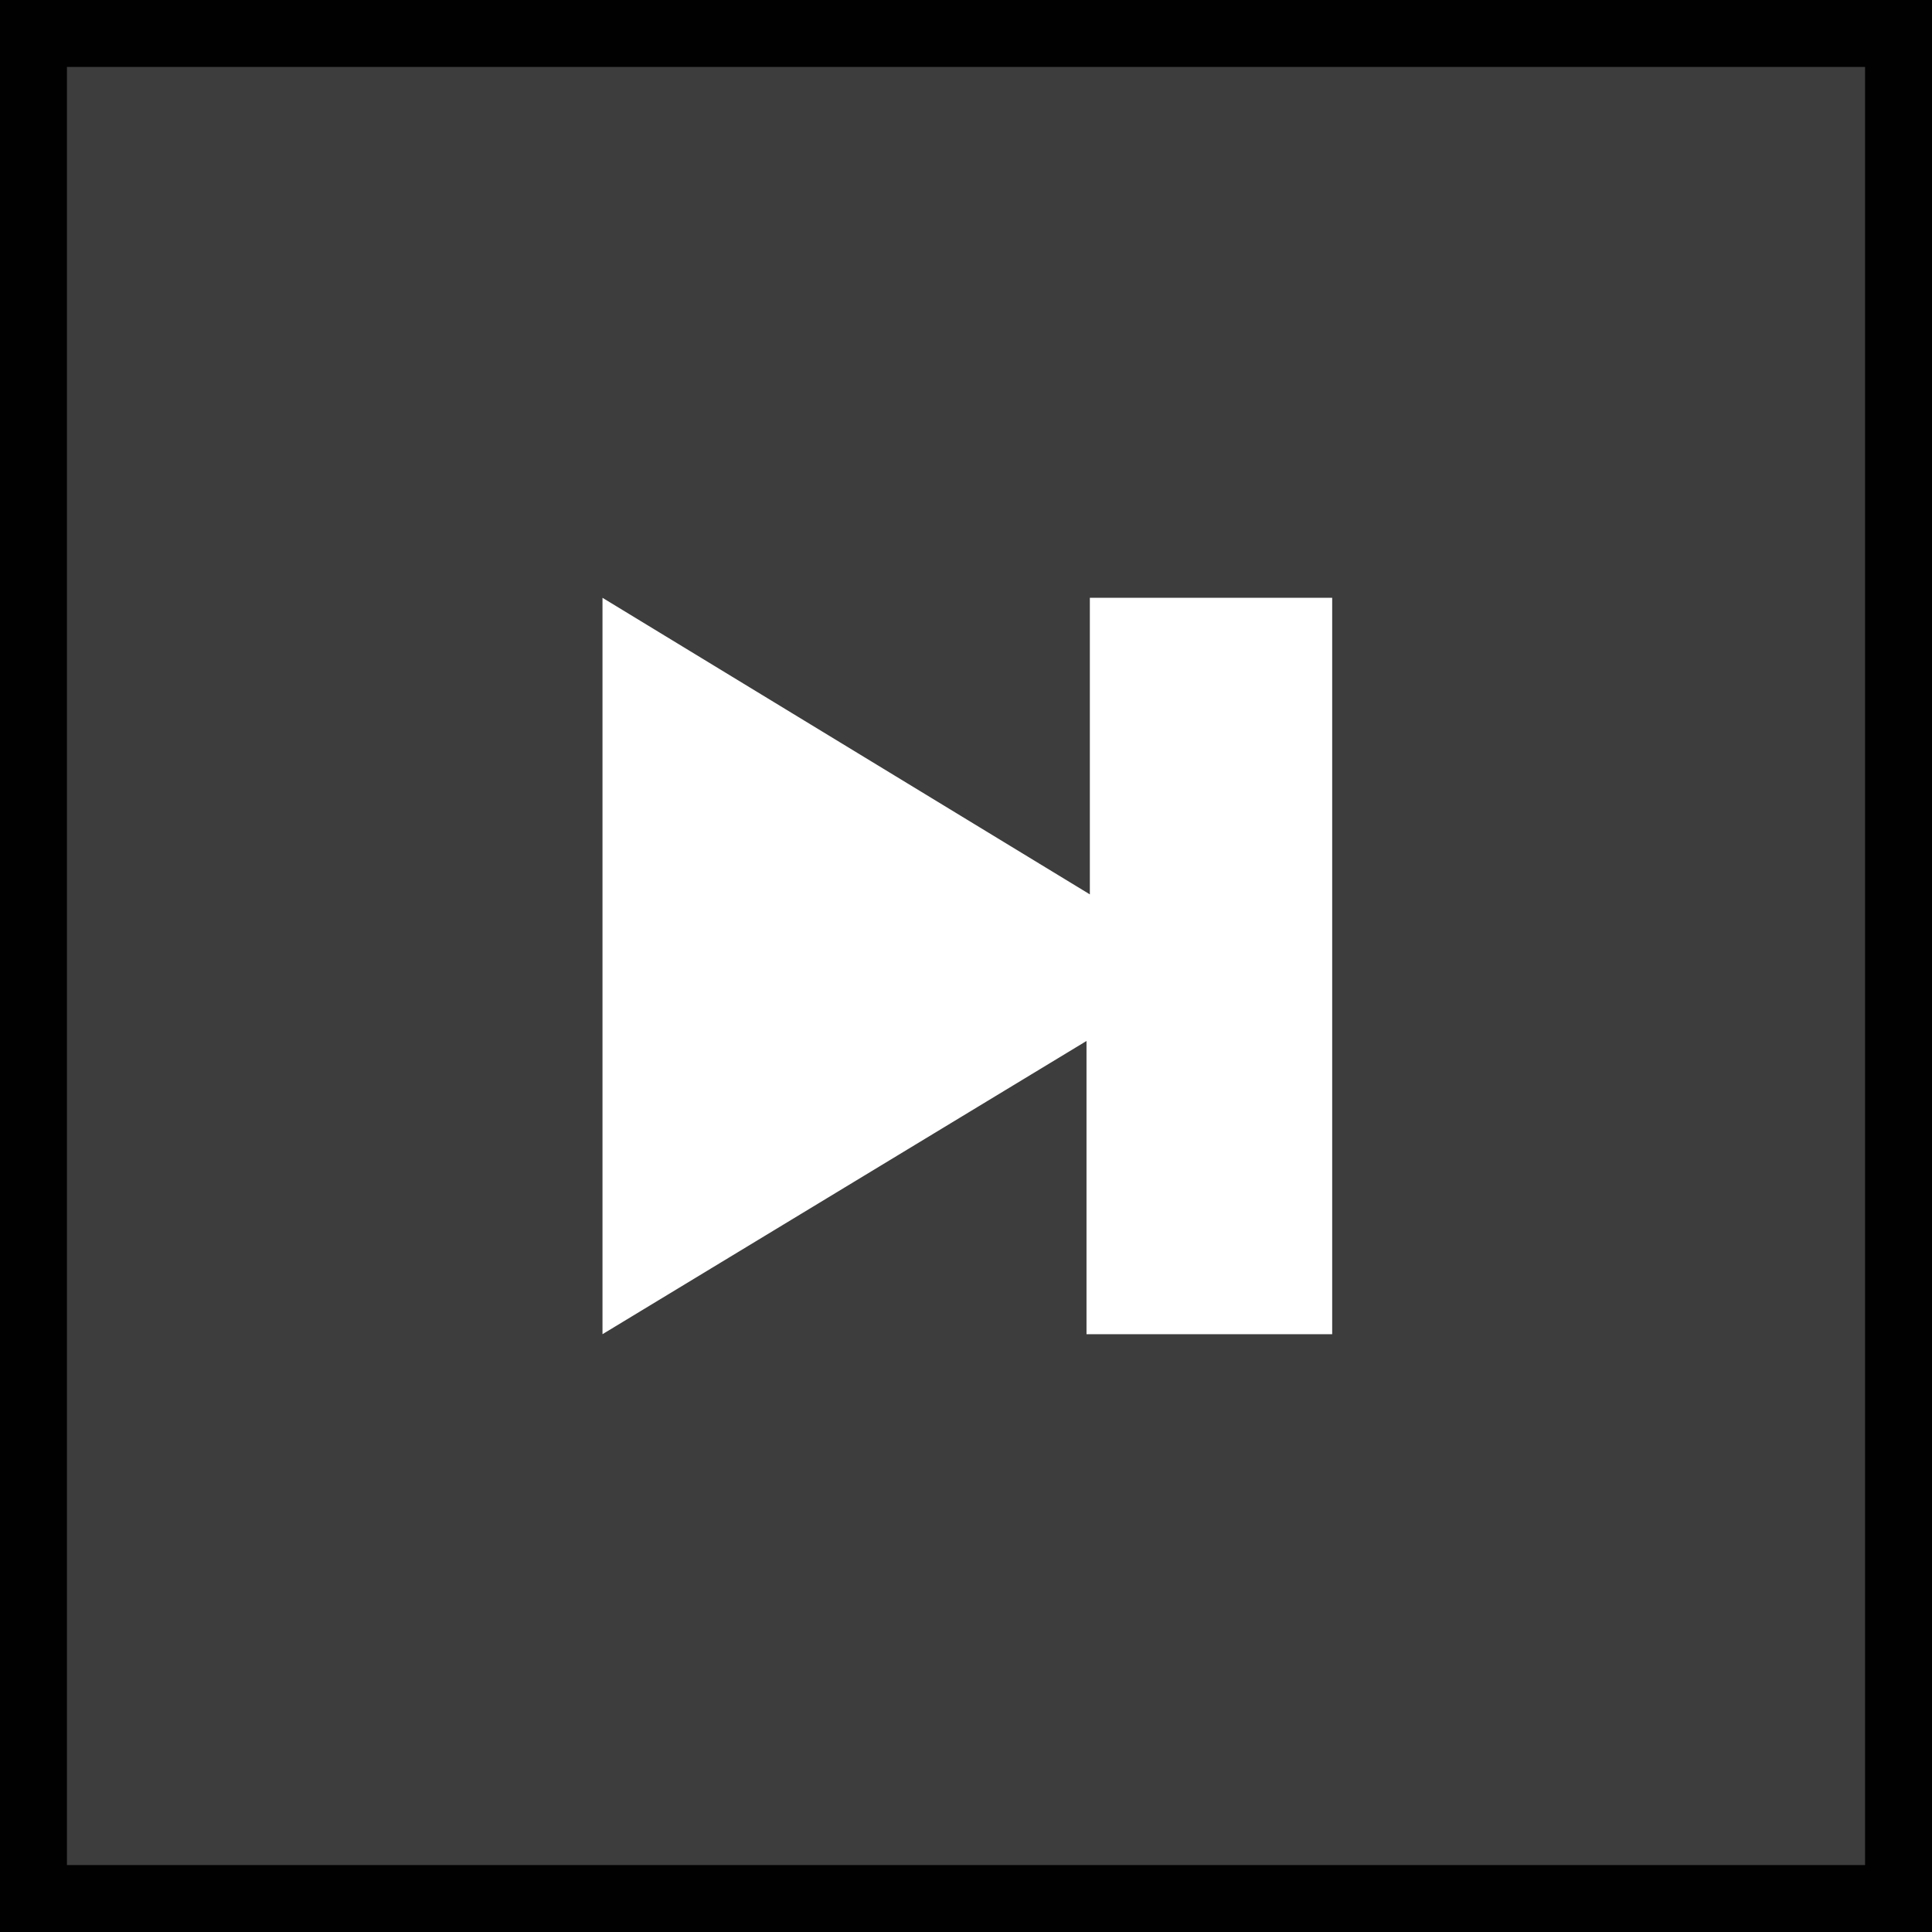
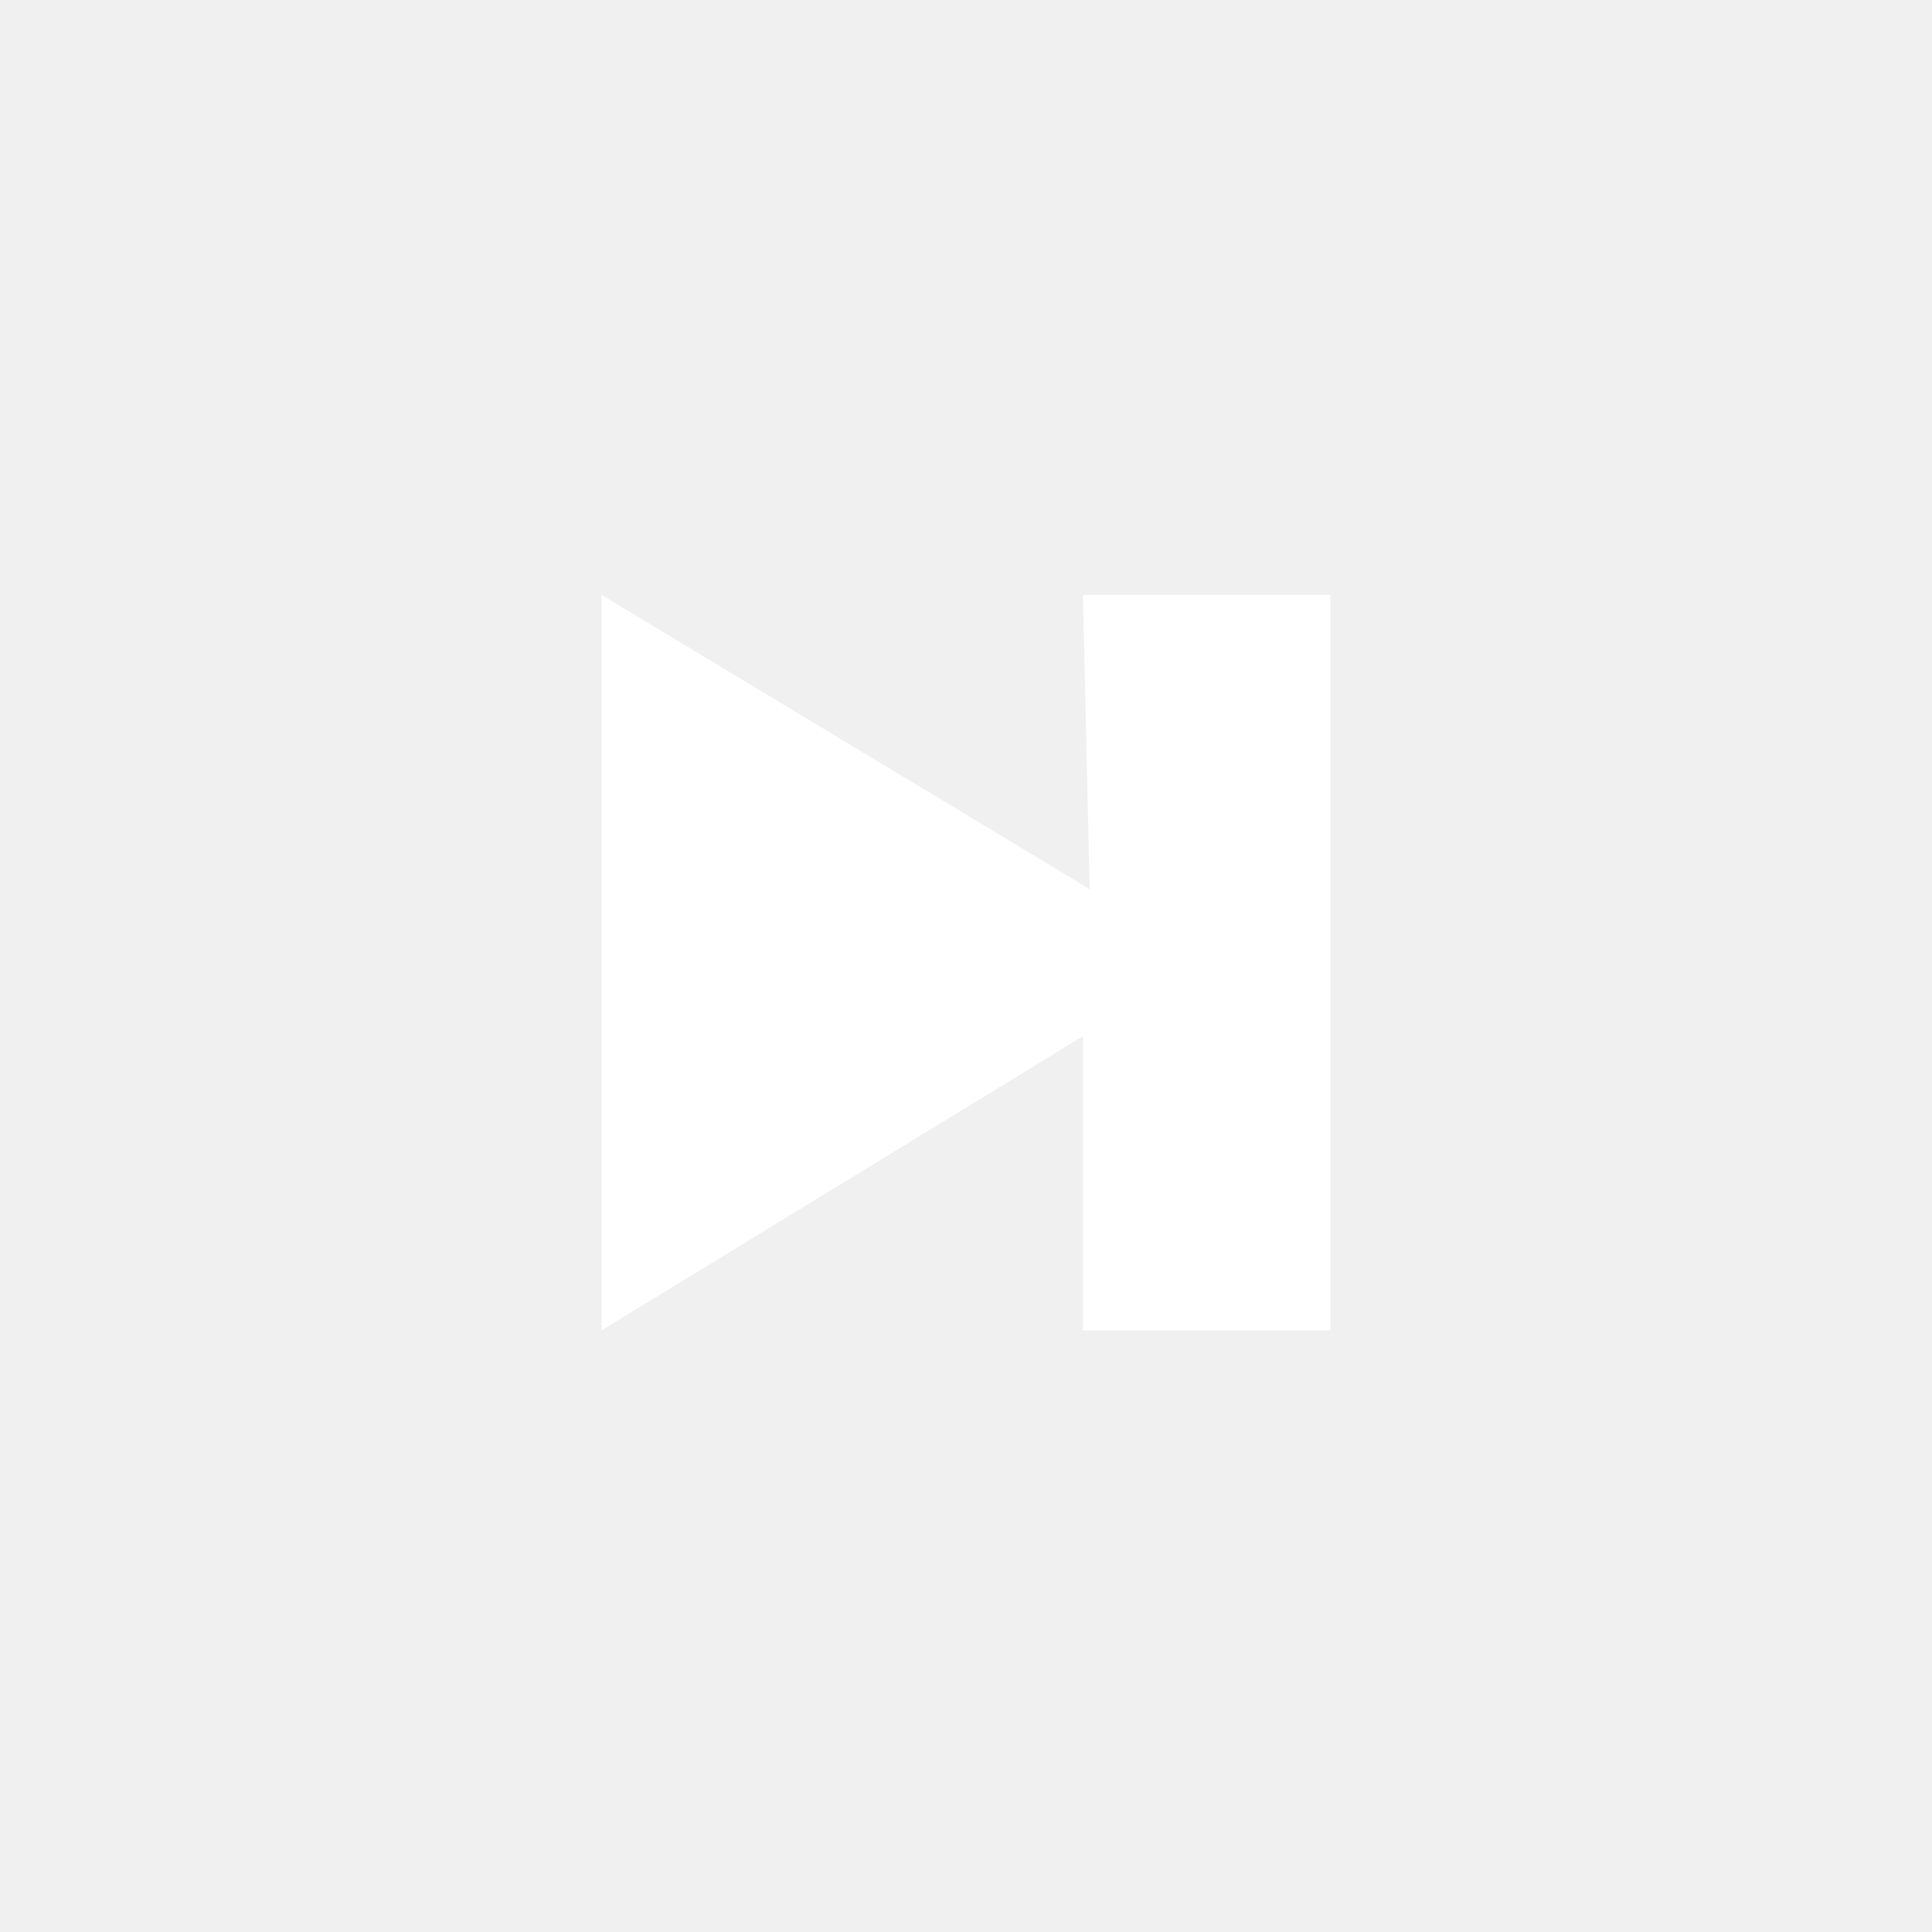
- <svg xmlns="http://www.w3.org/2000/svg" id="Calque_1" data-name="Calque 1" viewBox="0 0 28.86 28.86">
-   <defs>
-     <style>.cls-1{fill:#3d3d3d;}.cls-2{fill:#000100;}.cls-3{fill:#fff;}</style>
-   </defs>
-   <rect class="cls-1" x="0.5" y="0.5" width="27.86" height="27.86" />
-   <path class="cls-2" d="M28.86,28.86H0V0H28.86V28.86ZM1,27.86H27.86V1H1V27.86Z" />
-   <path class="cls-3" d="M16.23,8.93H19.9v11H16.23V15.55L9,19.93v-11l7.28,4.43V8.93Z" />
+ <svg xmlns="http://www.w3.org/2000/svg" version="1.1" id="Calque_1" x="0px" y="0px" viewBox="0 0 28.9 28.9" style="enable-background:new 0 0 28.9 28.9;" xml:space="preserve">
+   <style type="text/css">
+ 	.st0{display:none;fill:#3D3D3D;}
+ 	.st1{display:none;fill:#000100;}
+ 	.st2{fill:#FFFFFF;}
+ </style>
+   <rect x="0.5" y="0.5" class="st0" width="27.9" height="27.9" />
+   <path class="st1" d="M28.9,28.9H0V0h28.9V28.9z M1,27.9h26.9V1H1V27.9z" />
+   <path class="st2" d="M16.2,8.9h3.7v11h-3.7v-4.4L9,19.9v-11l7.3,4.4L16.2,8.9L16.2,8.9z" />
</svg>
